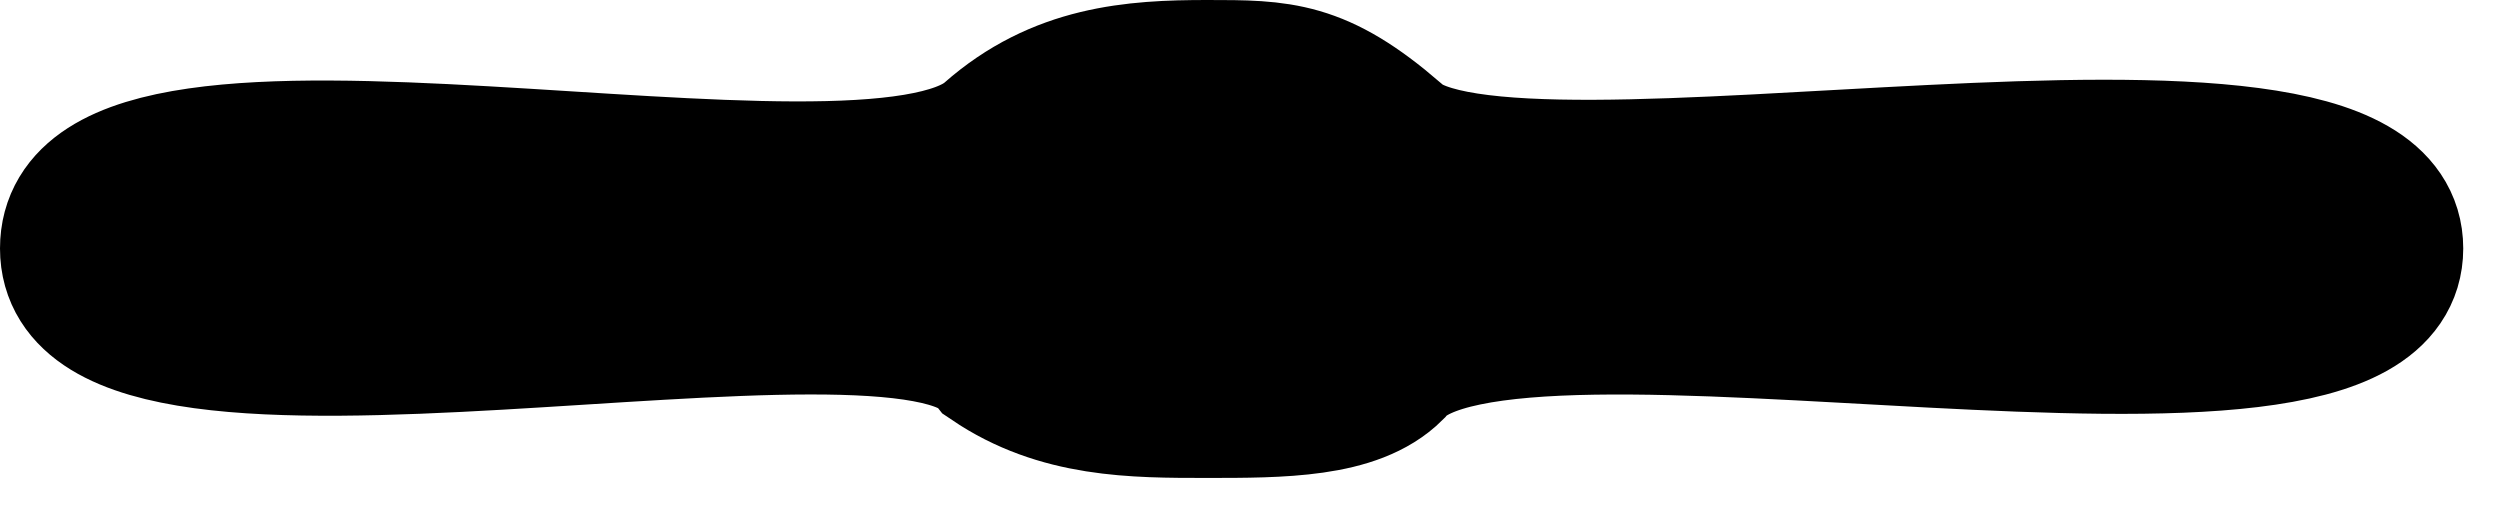
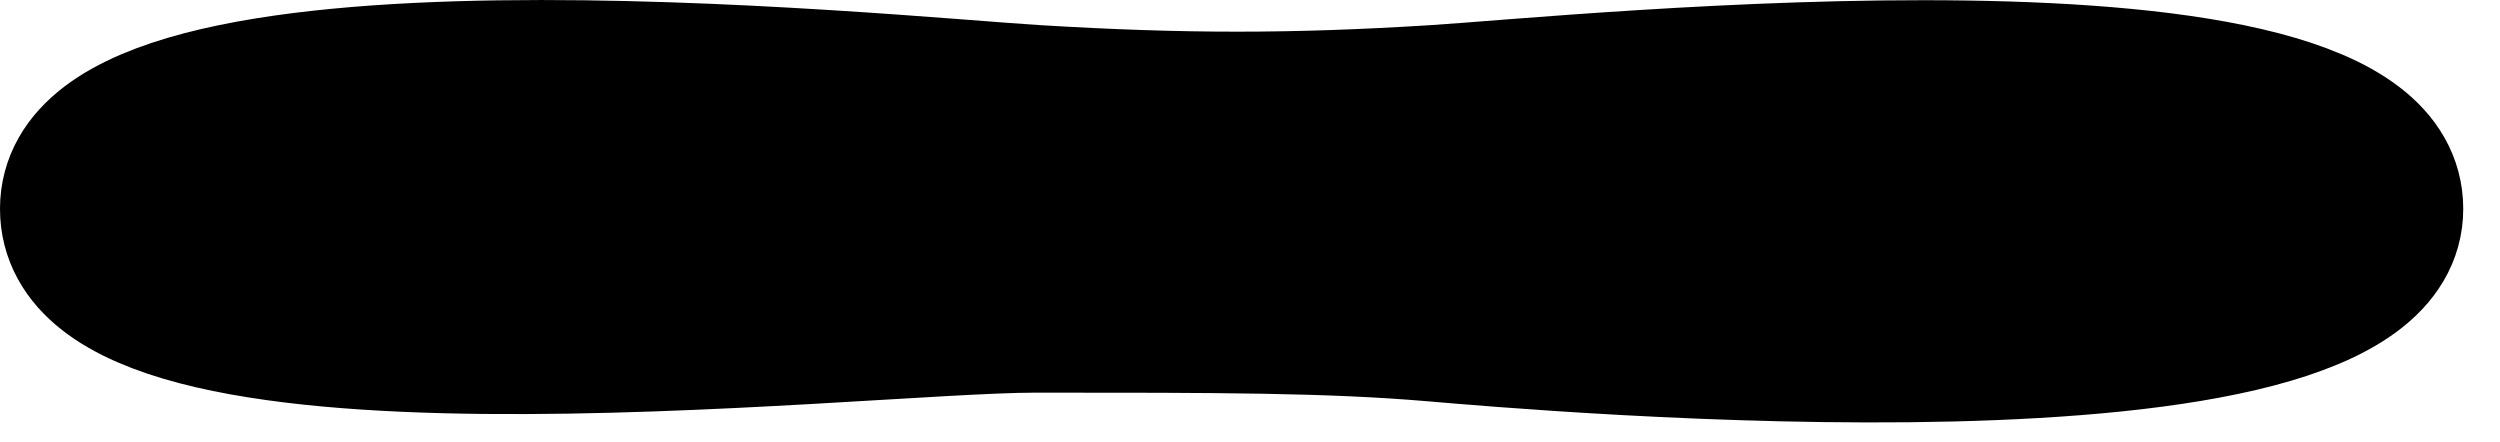
- <svg xmlns="http://www.w3.org/2000/svg" width="34" height="7" viewBox="0 0 34 7" fill="none">
-   <path d="M16.416 1C17.416 1 17.916 1 18.934 1.879C20.416 3.379 32.5 0.613 32.5 3.379C32.5 6.145 20.416 3.18 18.916 5C18.416 5.5 17.416 5.5 16.416 5.5C15.416 5.5 14.416 5.5 13.5 4.879C12.228 3.291 1 6.153 1 3.379C1 0.605 11.737 3.434 13.5 1.879C14.416 1.071 15.416 1 16.416 1Z" fill="#D9D9D9" />
-   <path d="M16.416 1C17.416 1 17.916 1 18.934 1.879C20.416 3.379 32.5 0.613 32.5 3.379C32.5 6.145 20.416 3.18 18.916 5C18.416 5.5 17.416 5.5 16.416 5.5C15.416 5.5 14.416 5.5 13.5 4.879C12.228 3.291 1 6.153 1 3.379C1 0.605 11.737 3.434 13.5 1.879C14.416 1.071 15.416 1 16.416 1Z" fill="black" />
-   <path d="M16.416 1C17.416 1 17.916 1 18.934 1.879C20.416 3.379 32.5 0.613 32.5 3.379C32.5 6.145 20.416 3.18 18.916 5C18.416 5.5 17.416 5.5 16.416 5.5C15.416 5.5 14.416 5.5 13.5 4.879C12.228 3.291 1 6.153 1 3.379C1 0.605 11.737 3.434 13.5 1.879C14.416 1.071 15.416 1 16.416 1Z" stroke="black" stroke-width="2" />
+ <svg xmlns="http://www.w3.org/2000/svg" width="34" height="6" viewBox="0 0 34 6" fill="none">
+   <path d="M32.5 2.84C32.5 0.073 21.451 1.219 19.517 1.34C17.584 1.461 16.084 1.461 14.084 1.34C12.084 1.219 1 0.066 1 2.84C1 5.613 11.584 4.34 14.084 4.34C16.584 4.34 18.084 4.34 19.5 4.461C20.916 4.581 32.5 5.606 32.5 2.84Z" fill="black" stroke="black" stroke-width="2" />
</svg>
